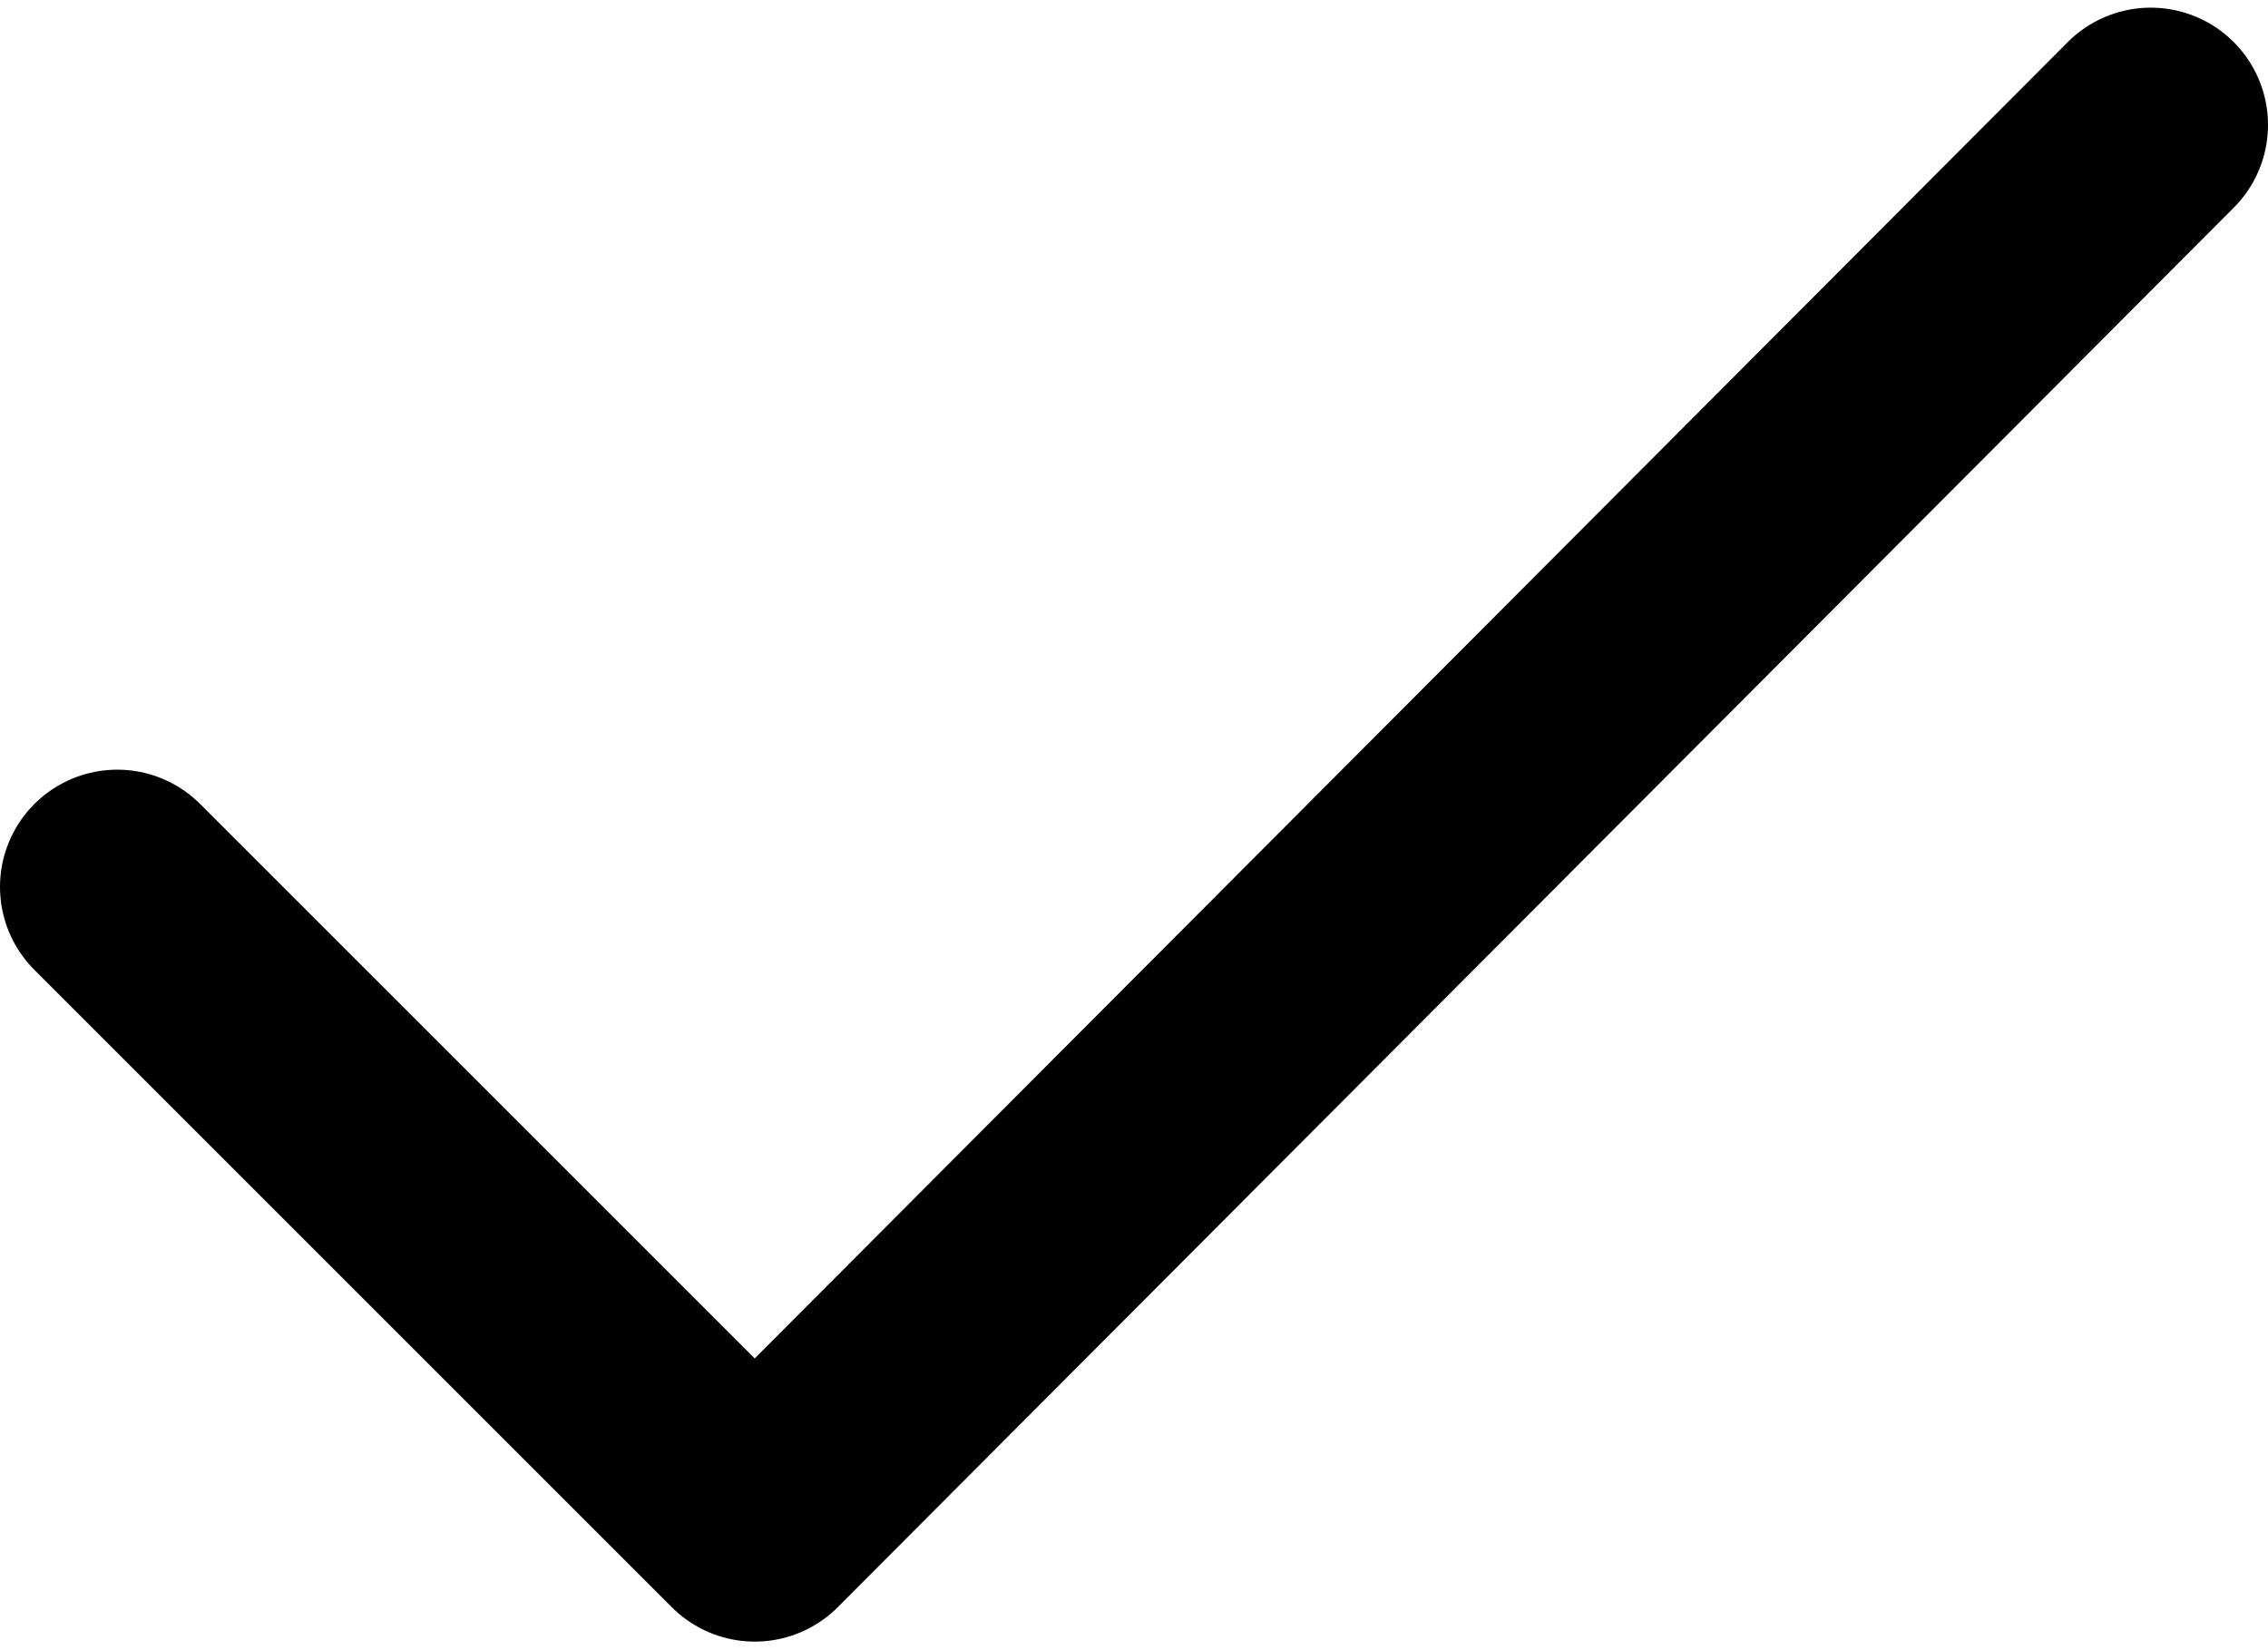
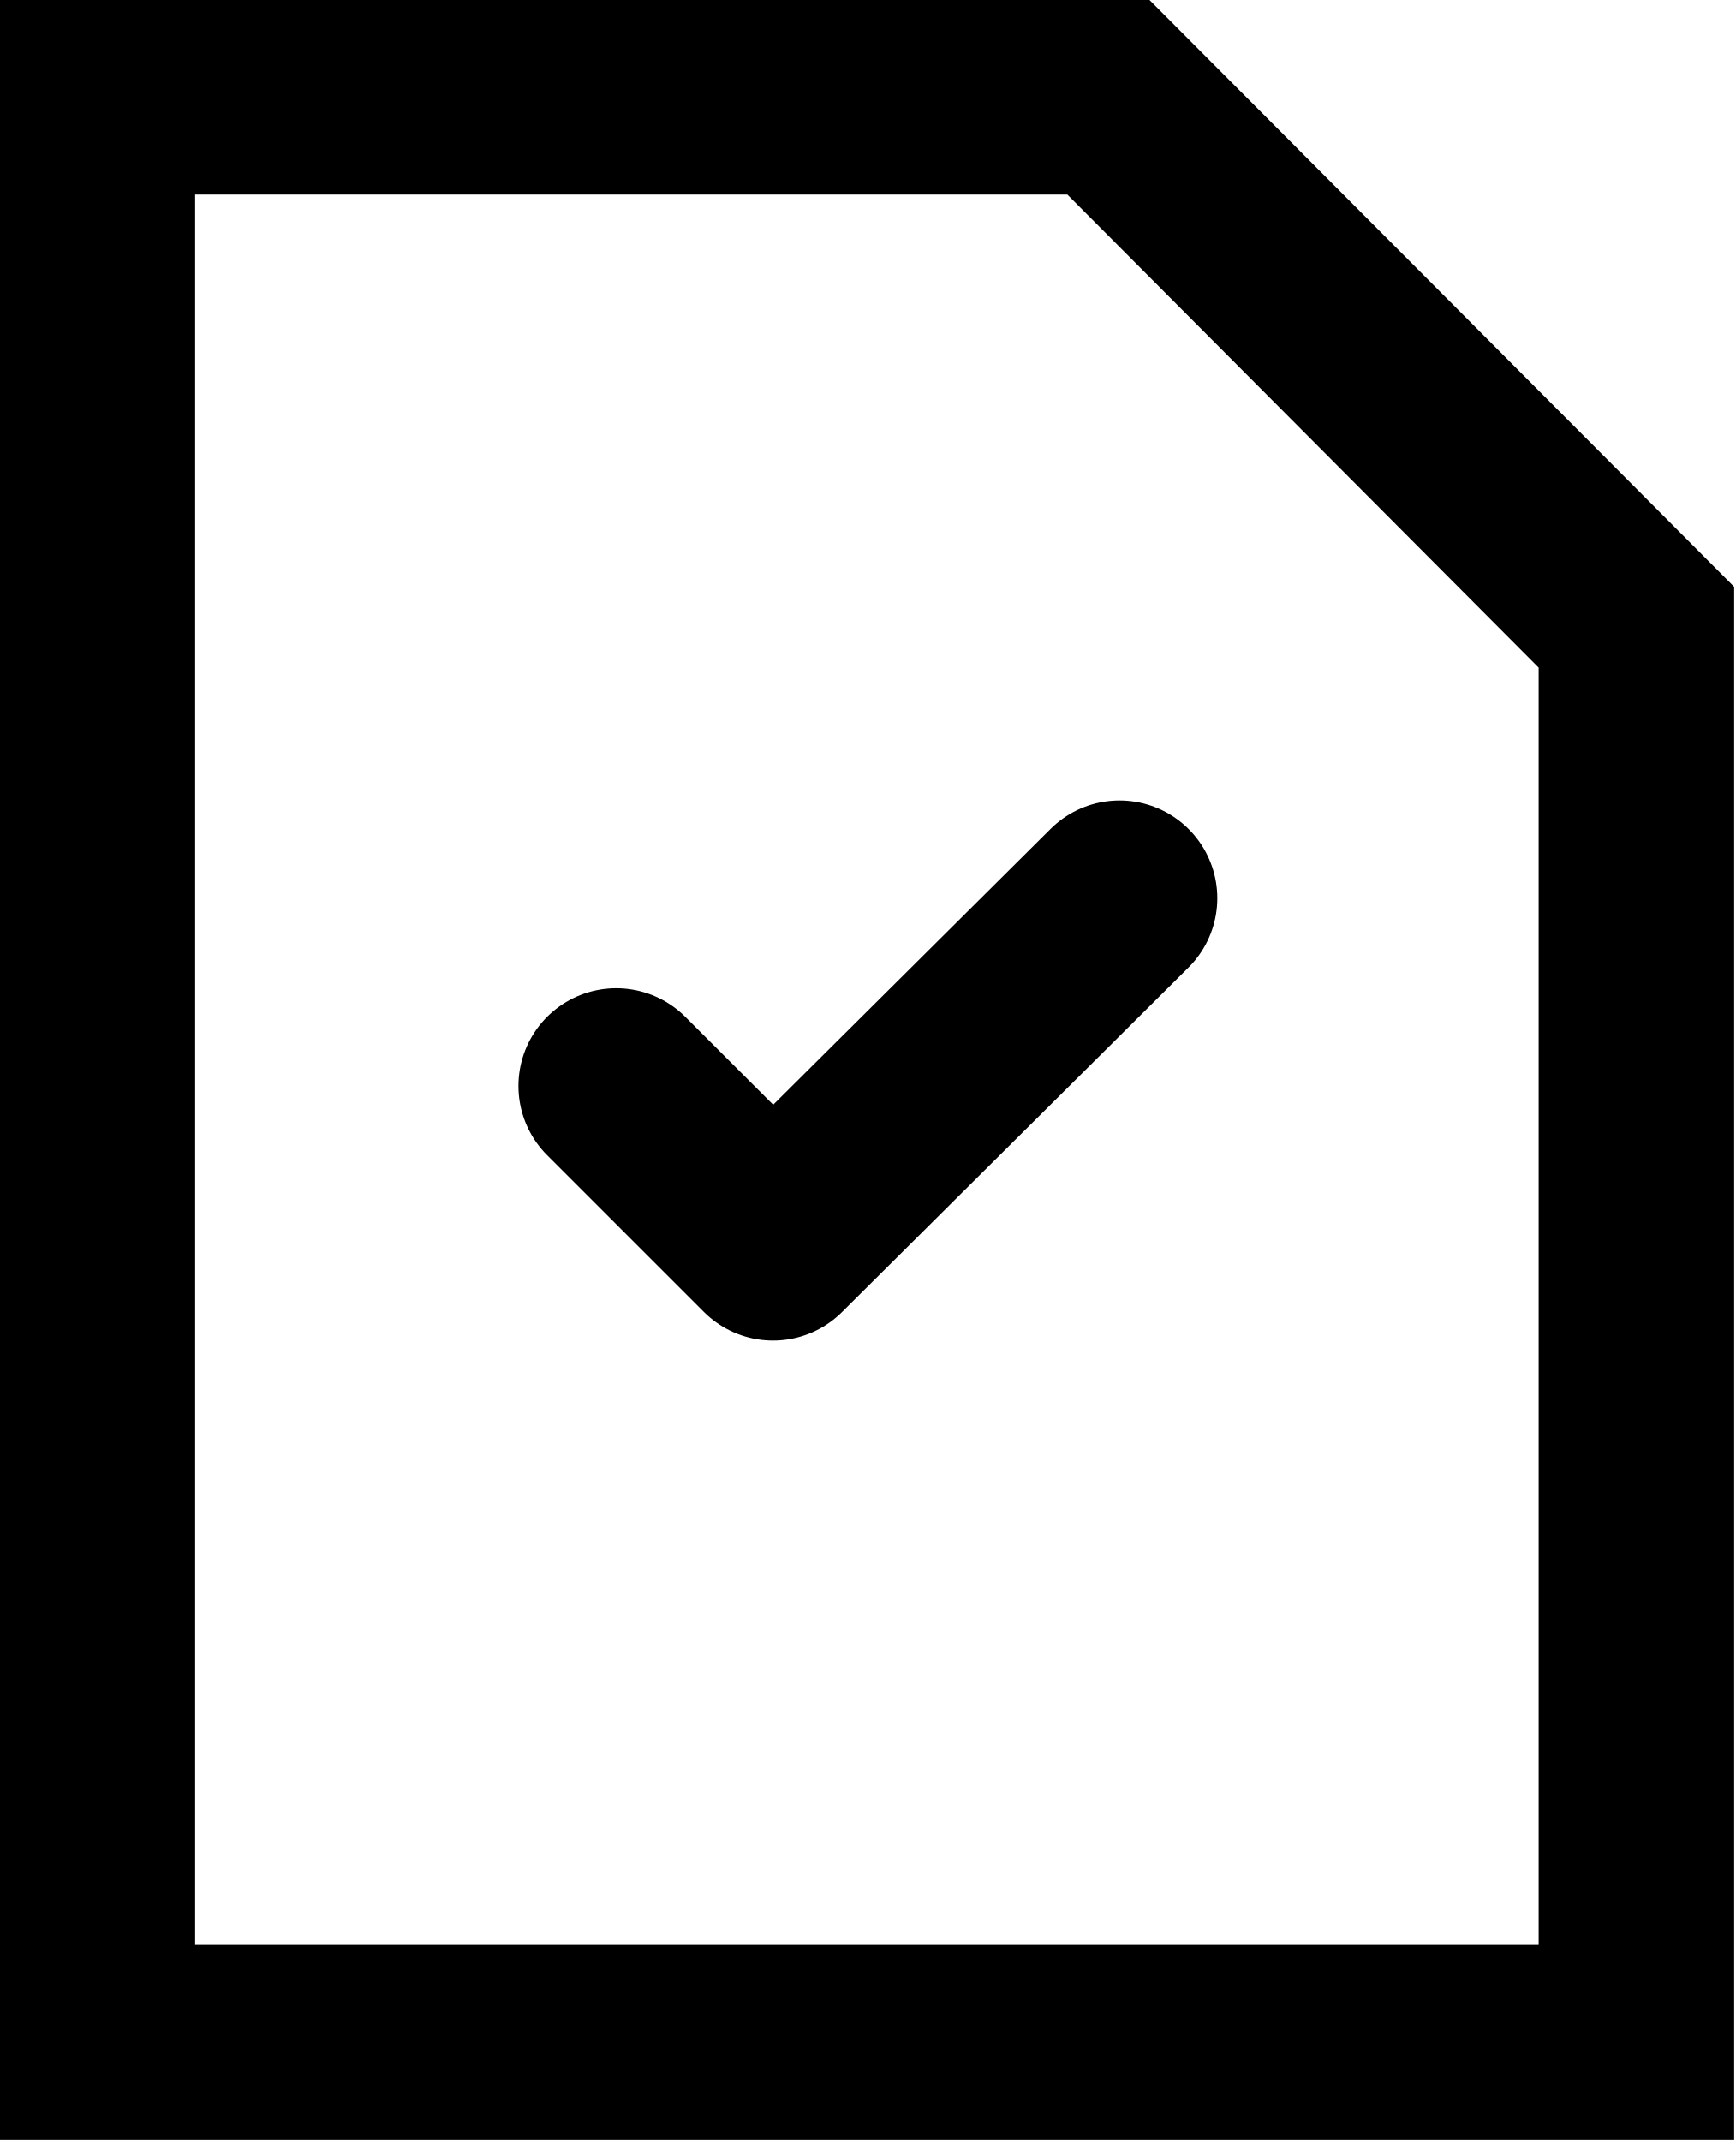
- <svg xmlns="http://www.w3.org/2000/svg" xml:space="preserve" width="77px" height="56px" version="1.1" style="shape-rendering:geometricPrecision; text-rendering:geometricPrecision; image-rendering:optimizeQuality; fill-rule:evenodd; clip-rule:evenodd" viewBox="0 0 6.19 4.46">
+ <svg xmlns="http://www.w3.org/2000/svg" xml:space="preserve" width="0.167in" height="0.206in" version="1.1" style="shape-rendering:geometricPrecision; text-rendering:geometricPrecision; image-rendering:optimizeQuality; fill-rule:evenodd; clip-rule:evenodd" viewBox="0 0 8.96 11.06">
  <defs>
    <style type="text/css">
   
-     .str0 {stroke:black;stroke-width:0.64;stroke-linecap:round;stroke-linejoin:round;stroke-miterlimit:22.926}
+     .str1 {stroke:black;stroke-width:1.01;stroke-miterlimit:2.613}
+     .str0 {stroke:black;stroke-width:1.01;stroke-linecap:round;stroke-linejoin:round;stroke-miterlimit:2.613}
    .fil0 {fill:none}
   
  </style>
  </defs>
  <g id="Layer_x0020_1">
-     <polyline id="check.svg" class="fil0 str0" points="5.87,0.32 2.06,4.14 0.32,2.4 " />
+     <g id="_1901368345184">
+       <polyline id="check.svg" class="fil0 str0" points="5.78,4.64 3.99,6.42 3.18,5.61 " />
+       <polygon class="fil0 str1" points="0.5,0.5 5.72,0.5 8.45,3.24 8.45,10.55 0.5,10.55 " />
+     </g>
  </g>
</svg>
